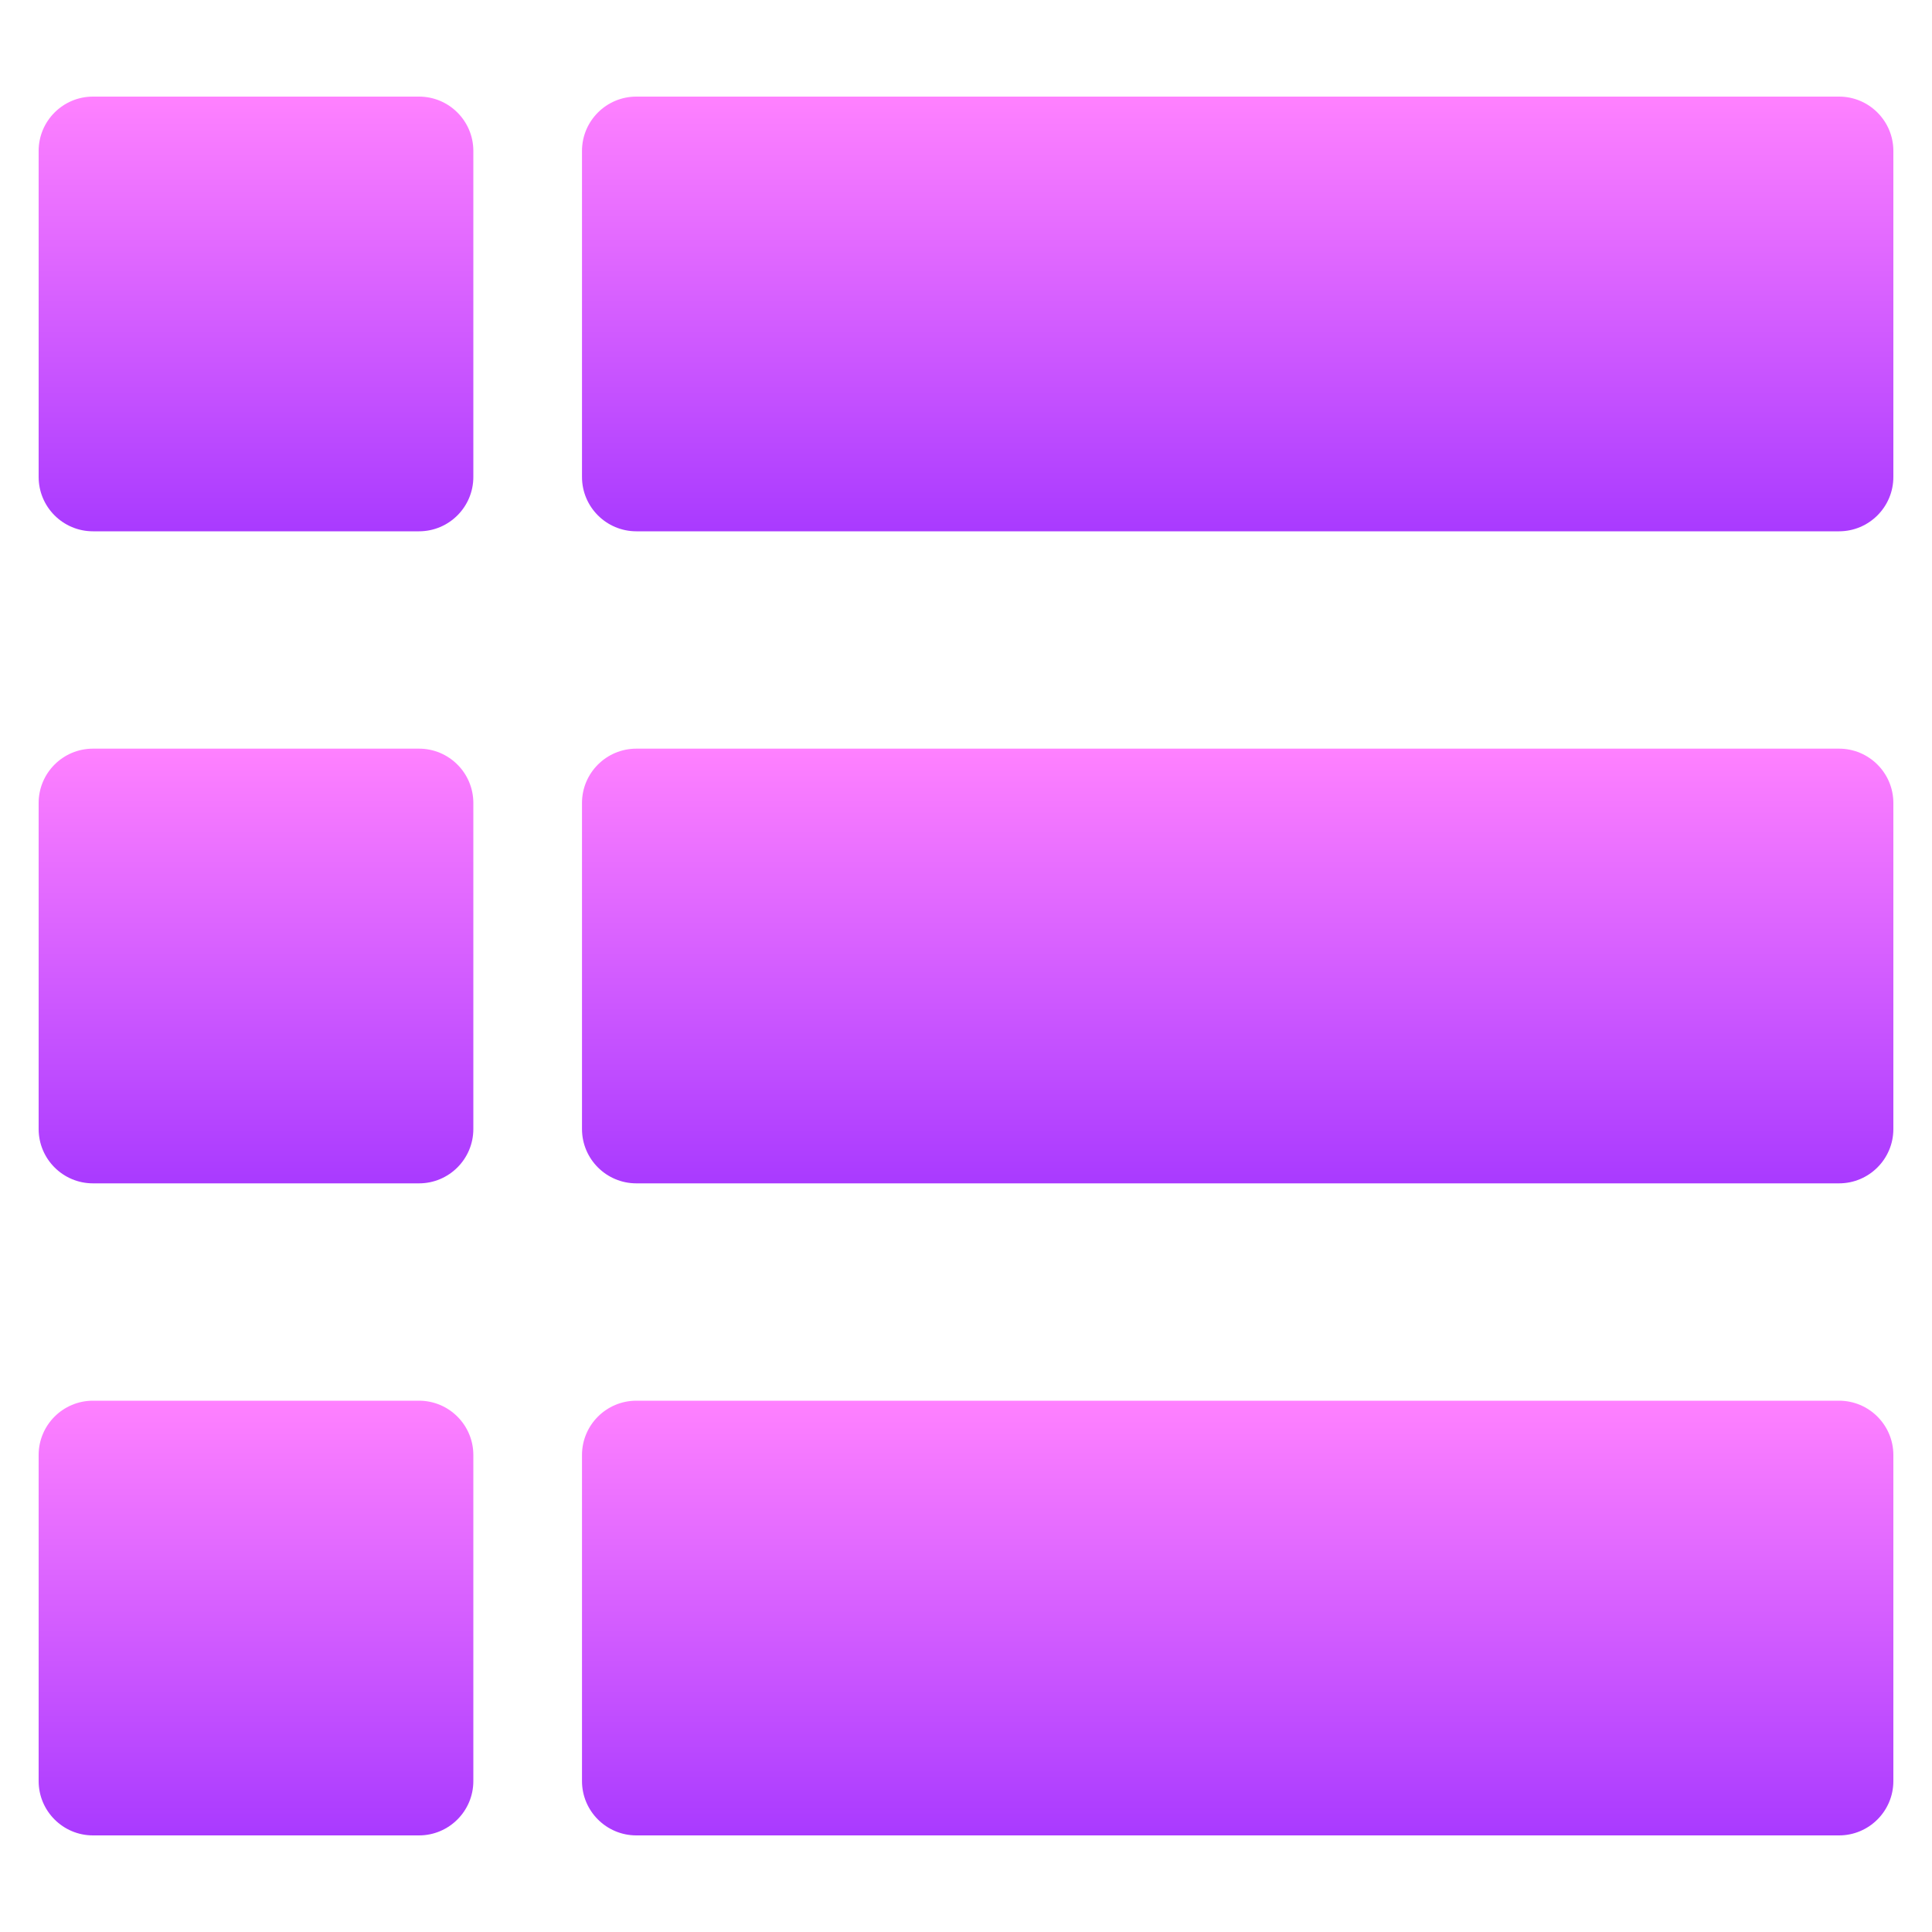
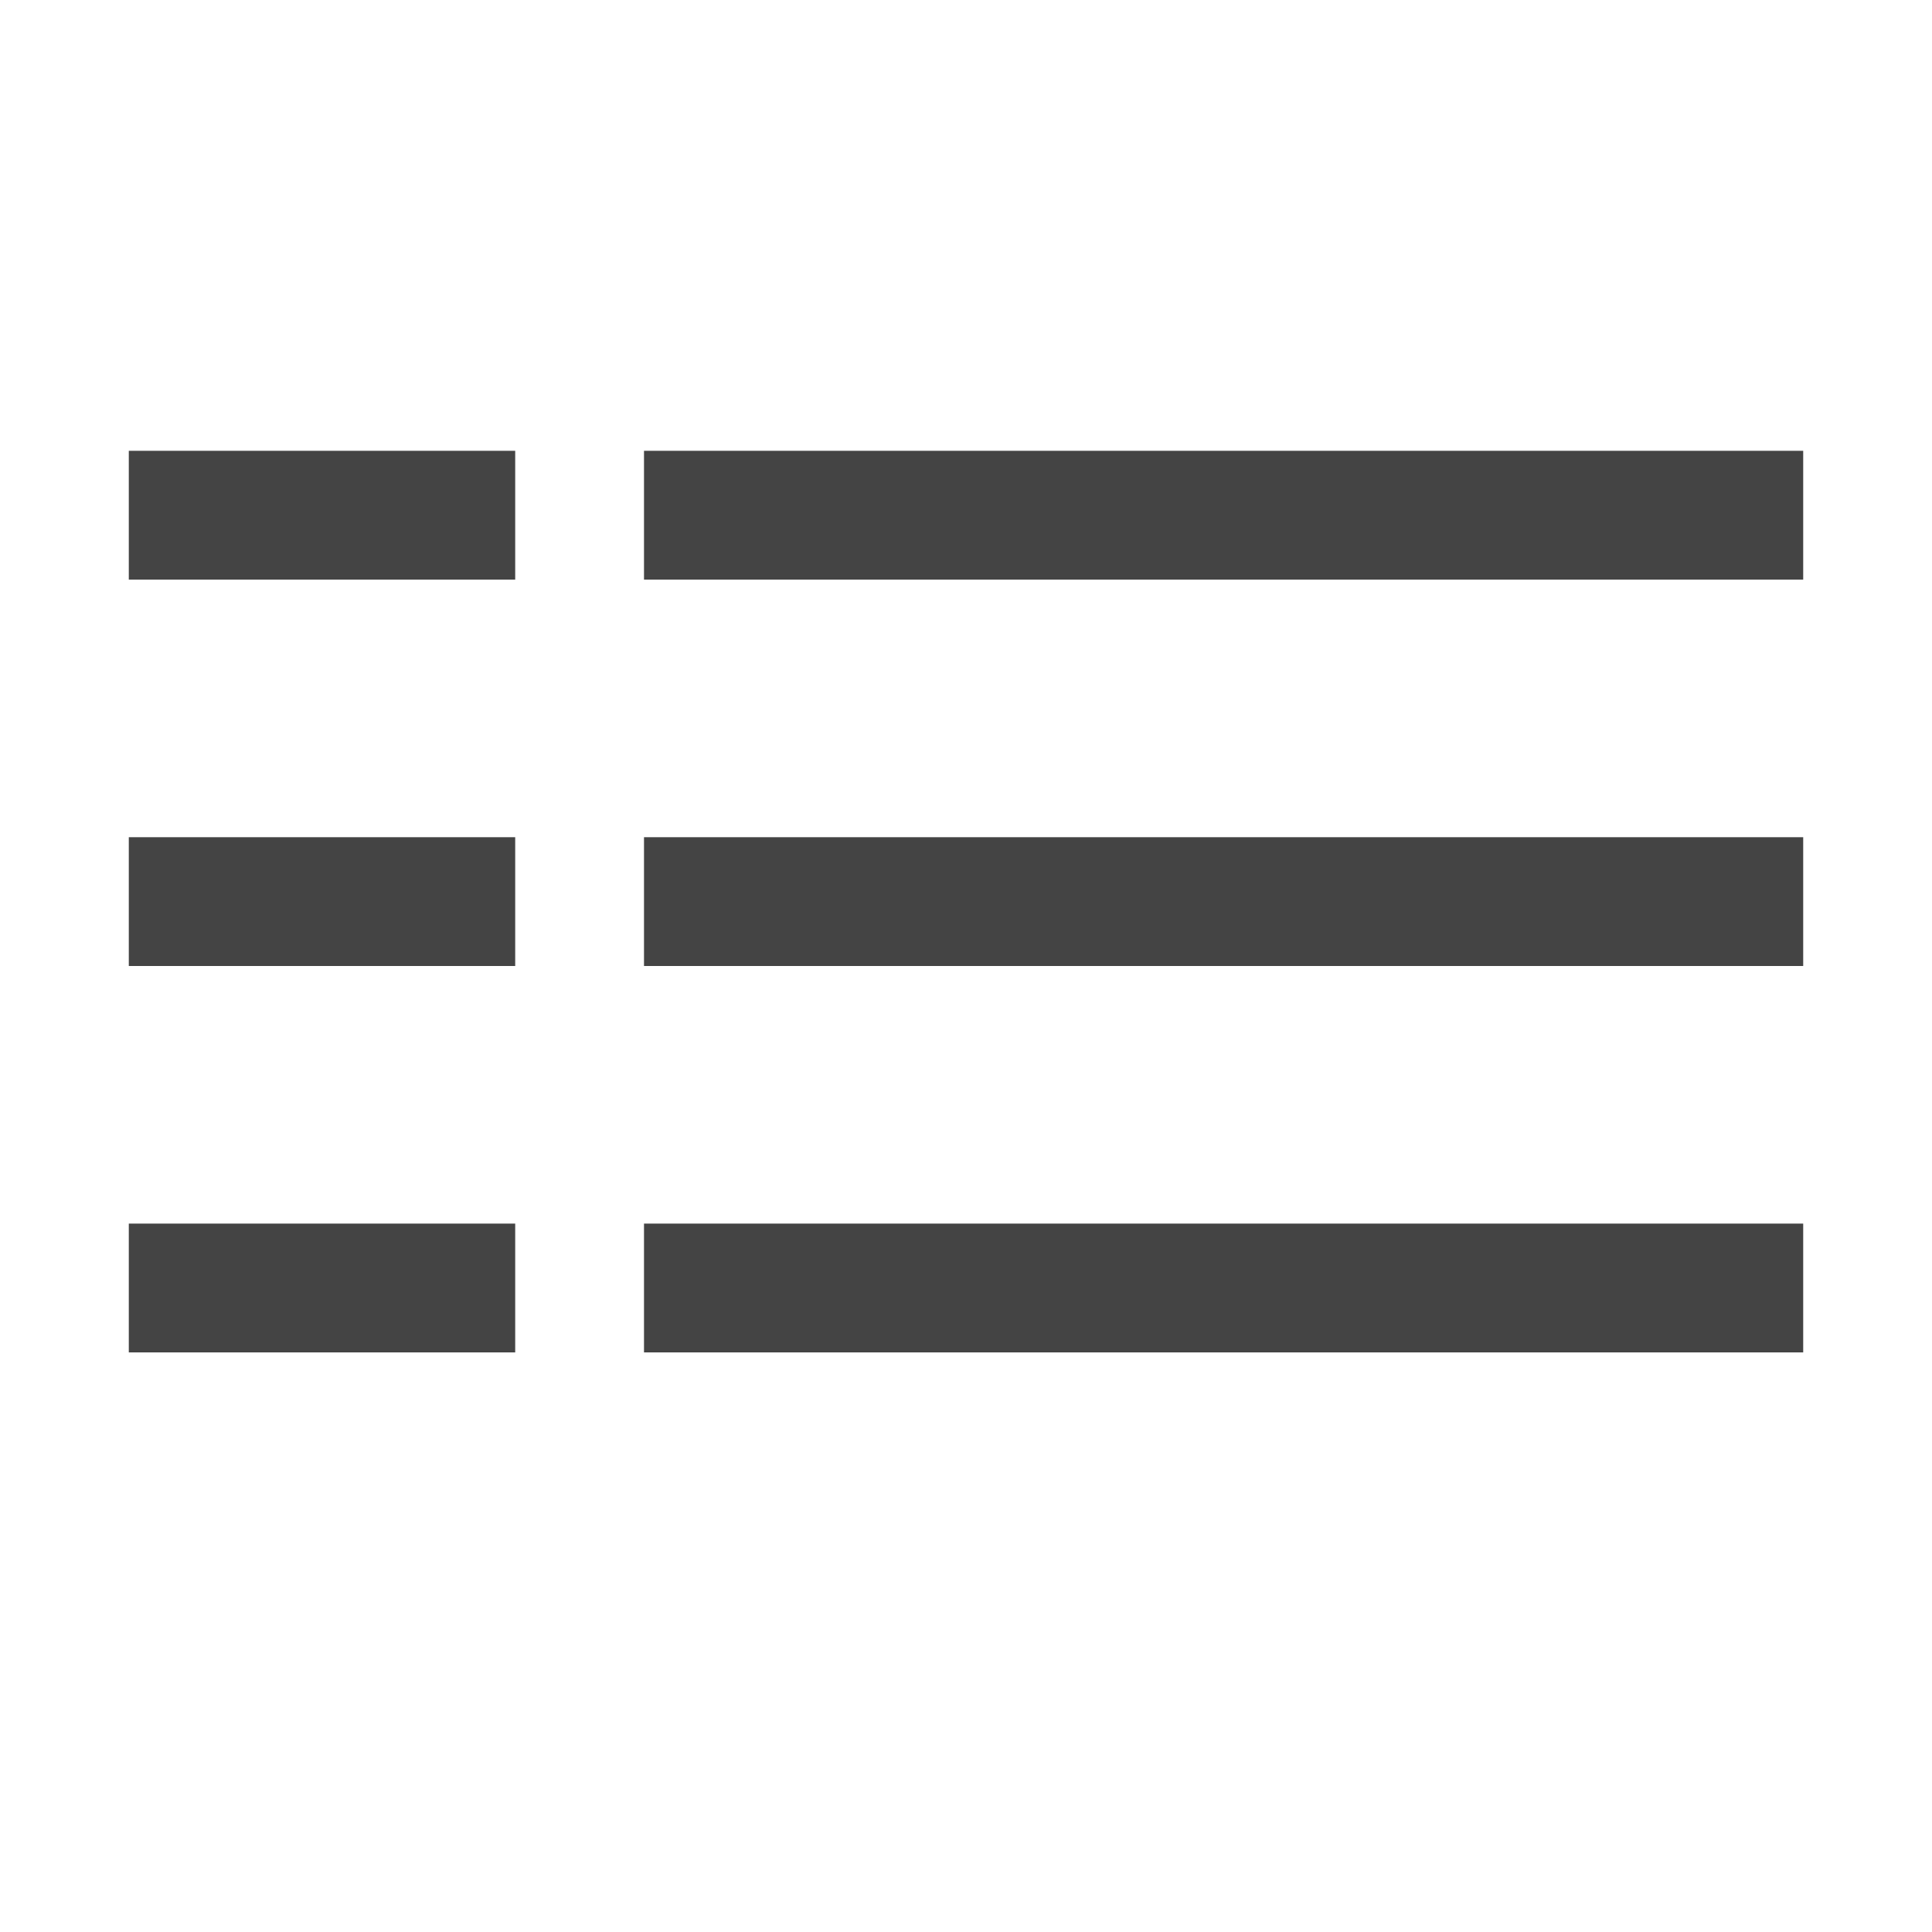
- <svg xmlns="http://www.w3.org/2000/svg" width="50" height="50" viewBox="0 0 50 50" fill="none">
-   <path d="M10.844 13.75H2.406C1.63 13.75 1 13.12 1 12.344V3.906C1 3.13 1.63 2.5 2.406 2.5H10.844C11.62 2.5 12.25 3.13 12.25 3.906V12.344C12.25 13.12 11.62 13.75 10.844 13.75Z" fill="url(#paint0_linear)" />
-   <path d="M10.844 30.625H2.406C1.63 30.625 1 29.995 1 29.219V20.781C1 20.005 1.63 19.375 2.406 19.375H10.844C11.62 19.375 12.25 20.005 12.25 20.781V29.219C12.25 29.995 11.62 30.625 10.844 30.625Z" fill="url(#paint1_linear)" />
-   <path d="M10.844 47.5H2.406C1.63 47.5 1 46.87 1 46.094V37.656C1 36.88 1.63 36.25 2.406 36.25H10.844C11.62 36.25 12.25 36.88 12.25 37.656V46.094C12.25 46.87 11.62 47.5 10.844 47.5Z" fill="url(#paint2_linear)" />
-   <path d="M47.594 13.75H16.469C15.692 13.75 15.062 13.12 15.062 12.344V3.906C15.062 3.13 15.692 2.5 16.469 2.5H47.594C48.37 2.5 49 3.13 49 3.906V12.344C49 13.12 48.37 13.75 47.594 13.75Z" fill="url(#paint3_linear)" />
-   <path d="M47.594 30.625H16.469C15.692 30.625 15.062 29.995 15.062 29.219V20.781C15.062 20.005 15.692 19.375 16.469 19.375H47.594C48.37 19.375 49 20.005 49 20.781V29.219C49 29.995 48.37 30.625 47.594 30.625Z" fill="url(#paint4_linear)" />
-   <path d="M47.594 47.5H16.469C15.692 47.5 15.062 46.87 15.062 46.094V37.656C15.062 36.88 15.692 36.25 16.469 36.25H47.594C48.37 36.25 49 36.88 49 37.656V46.094C49 46.87 48.37 47.5 47.594 47.5Z" fill="url(#paint5_linear)" />
-   <defs>
-     <linearGradient id="paint0_linear" x1="6.625" y1="13.75" x2="6.625" y2="2.5" gradientUnits="userSpaceOnUse">
-       <stop stop-color="#A93AFF" />
-       <stop offset="1" stop-color="#FF81FF" />
-     </linearGradient>
-     <linearGradient id="paint1_linear" x1="6.625" y1="30.625" x2="6.625" y2="19.375" gradientUnits="userSpaceOnUse">
-       <stop stop-color="#A93AFF" />
-       <stop offset="1" stop-color="#FF81FF" />
-     </linearGradient>
-     <linearGradient id="paint2_linear" x1="6.625" y1="47.5" x2="6.625" y2="36.25" gradientUnits="userSpaceOnUse">
-       <stop stop-color="#A93AFF" />
-       <stop offset="1" stop-color="#FF81FF" />
-     </linearGradient>
-     <linearGradient id="paint3_linear" x1="32.031" y1="13.75" x2="32.031" y2="2.5" gradientUnits="userSpaceOnUse">
-       <stop stop-color="#A93AFF" />
-       <stop offset="1" stop-color="#FF81FF" />
-     </linearGradient>
-     <linearGradient id="paint4_linear" x1="32.031" y1="30.625" x2="32.031" y2="19.375" gradientUnits="userSpaceOnUse">
-       <stop stop-color="#A93AFF" />
-       <stop offset="1" stop-color="#FF81FF" />
-     </linearGradient>
-     <linearGradient id="paint5_linear" x1="32.031" y1="47.5" x2="32.031" y2="36.25" gradientUnits="userSpaceOnUse">
-       <stop stop-color="#A93AFF" />
-       <stop offset="1" stop-color="#FF81FF" />
-     </linearGradient>
-   </defs>
+ <svg xmlns="http://www.w3.org/2000/svg" width="30" height="30" viewBox="0 0 30 30" fill="none">
+   <line x1="10" y1="20" x2="28" y2="20" stroke="#444444" stroke-width="2" />
+   <line x1="2" y1="20" x2="8" y2="20" stroke="#444444" stroke-width="2" />
+   <line x1="10" y1="14" x2="28" y2="14" stroke="#444444" stroke-width="2" />
+   <line x1="2" y1="14" x2="8" y2="14" stroke="#444444" stroke-width="2" />
+   <line x1="10" y1="8" x2="28" y2="8" stroke="#444444" stroke-width="2" />
+   <line x1="2" y1="8" x2="8" y2="8" stroke="#444444" stroke-width="2" />
</svg>
